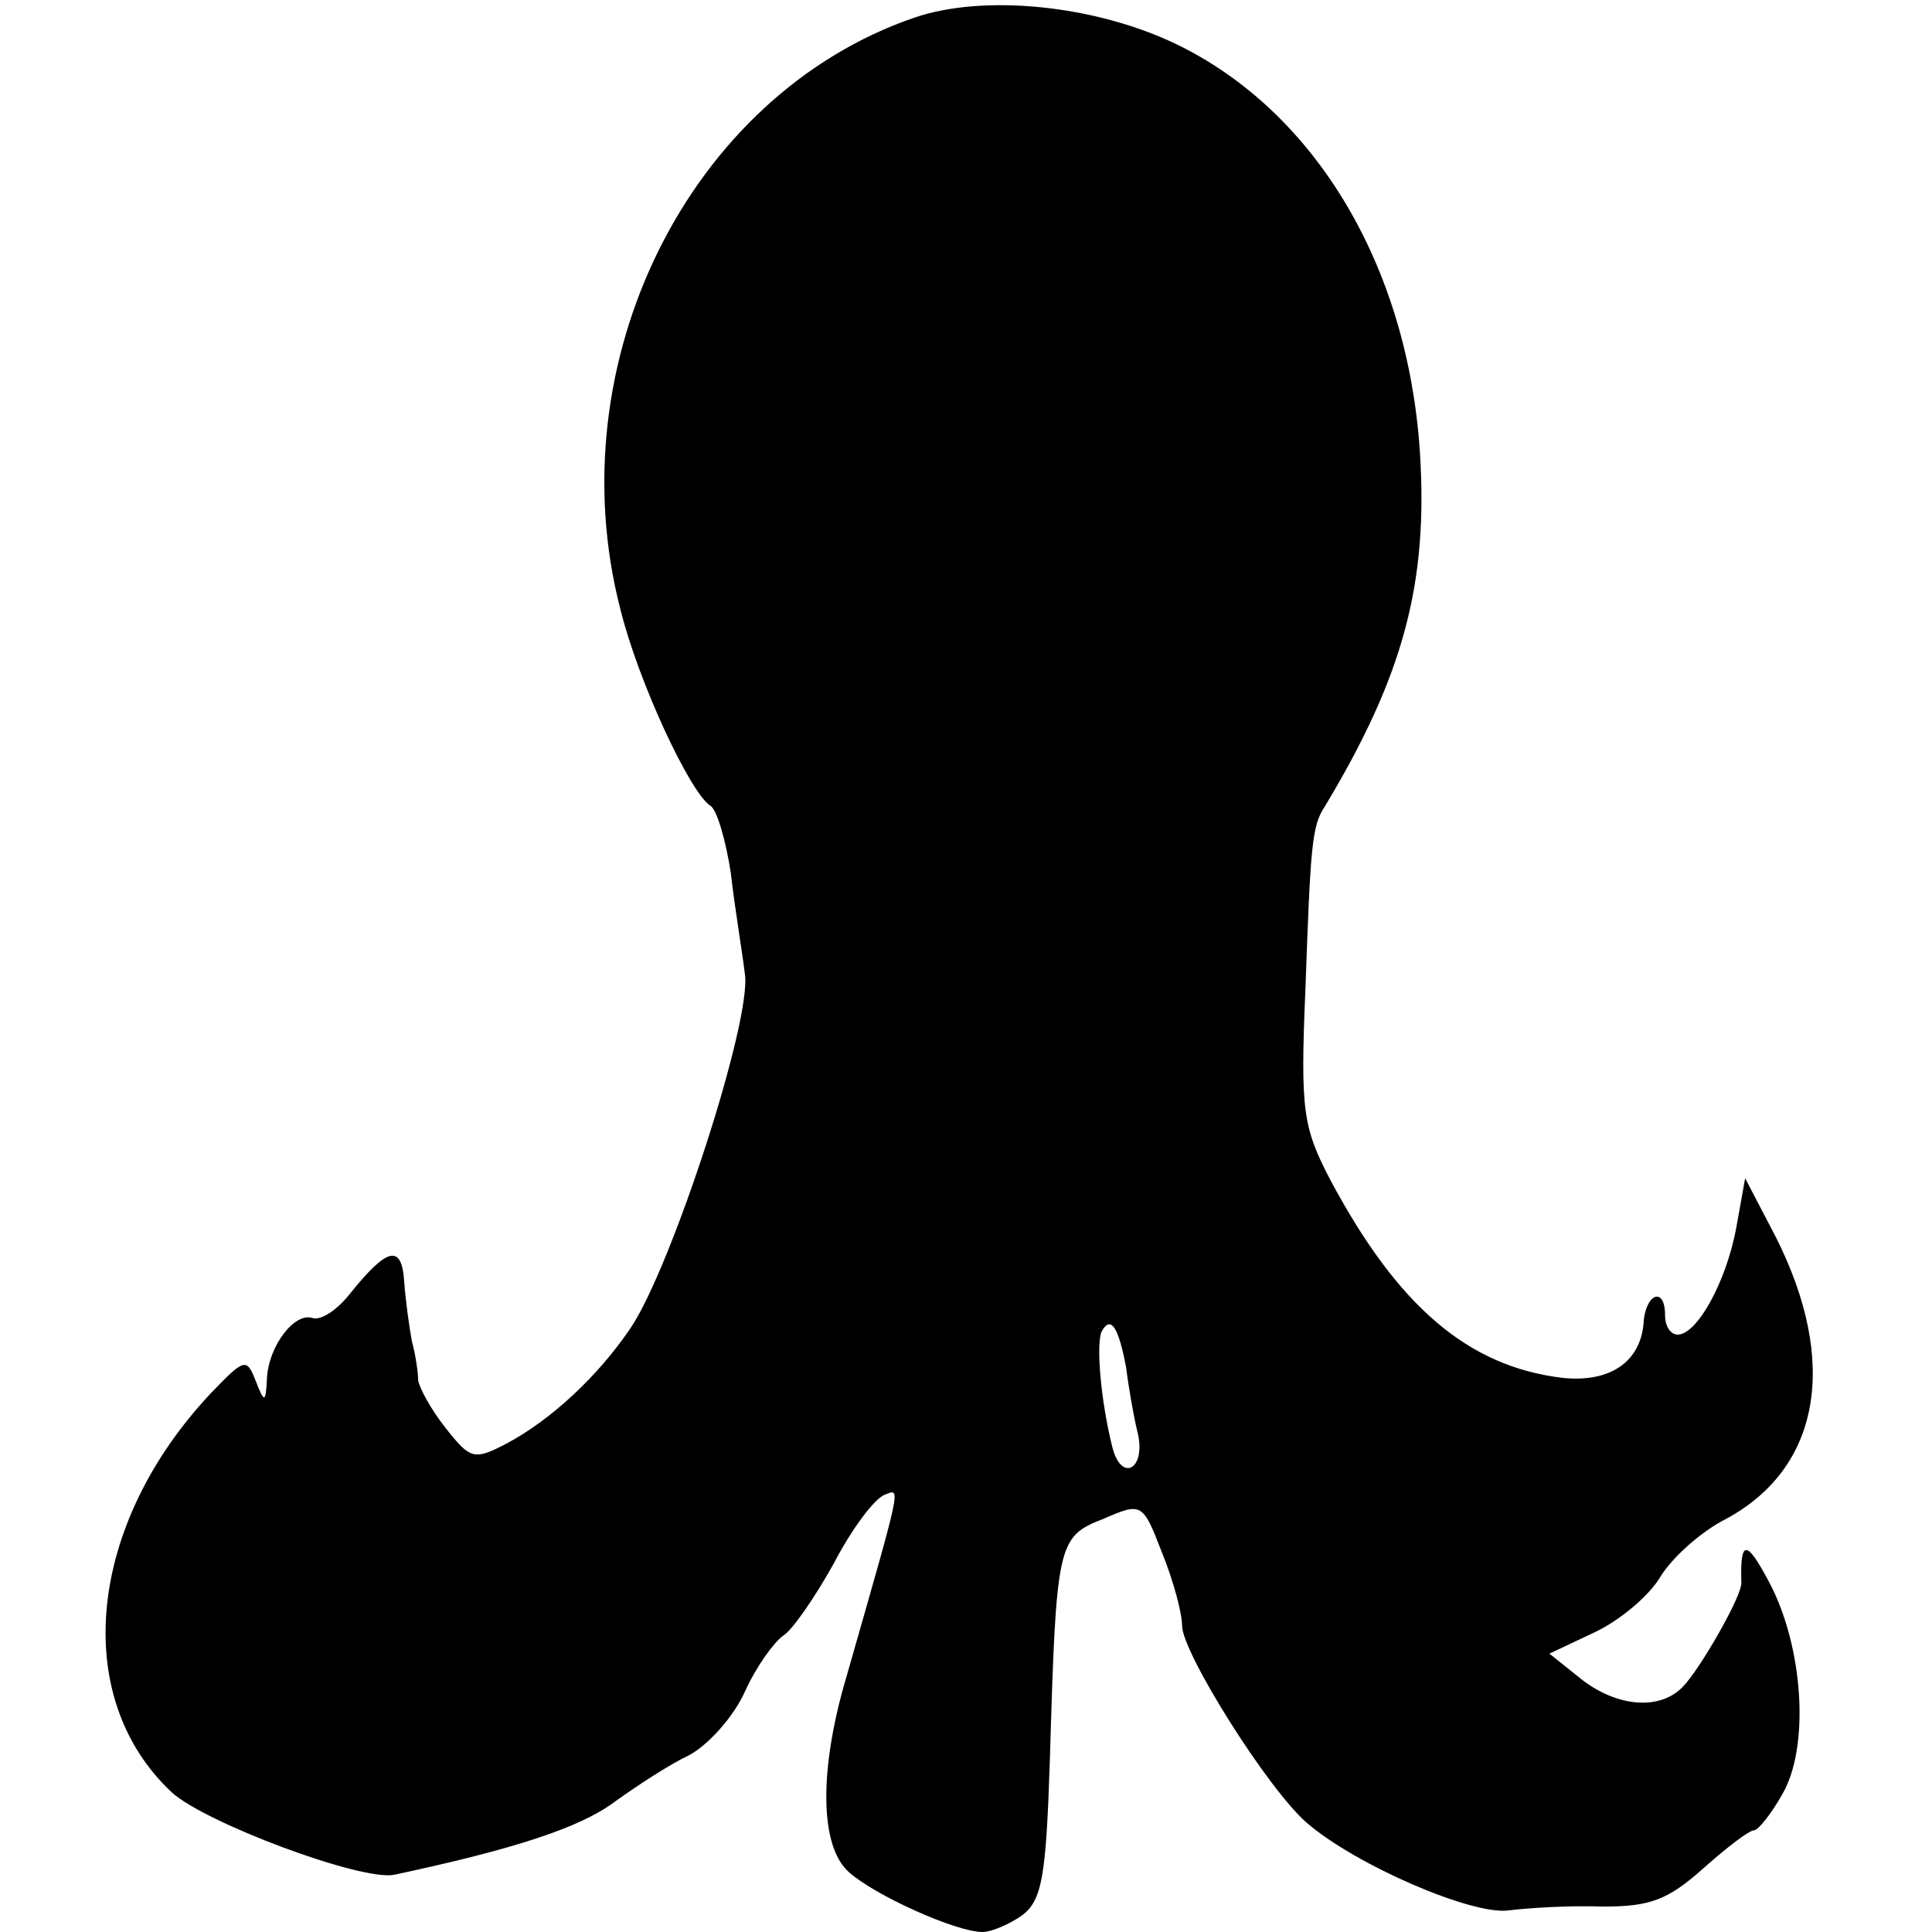
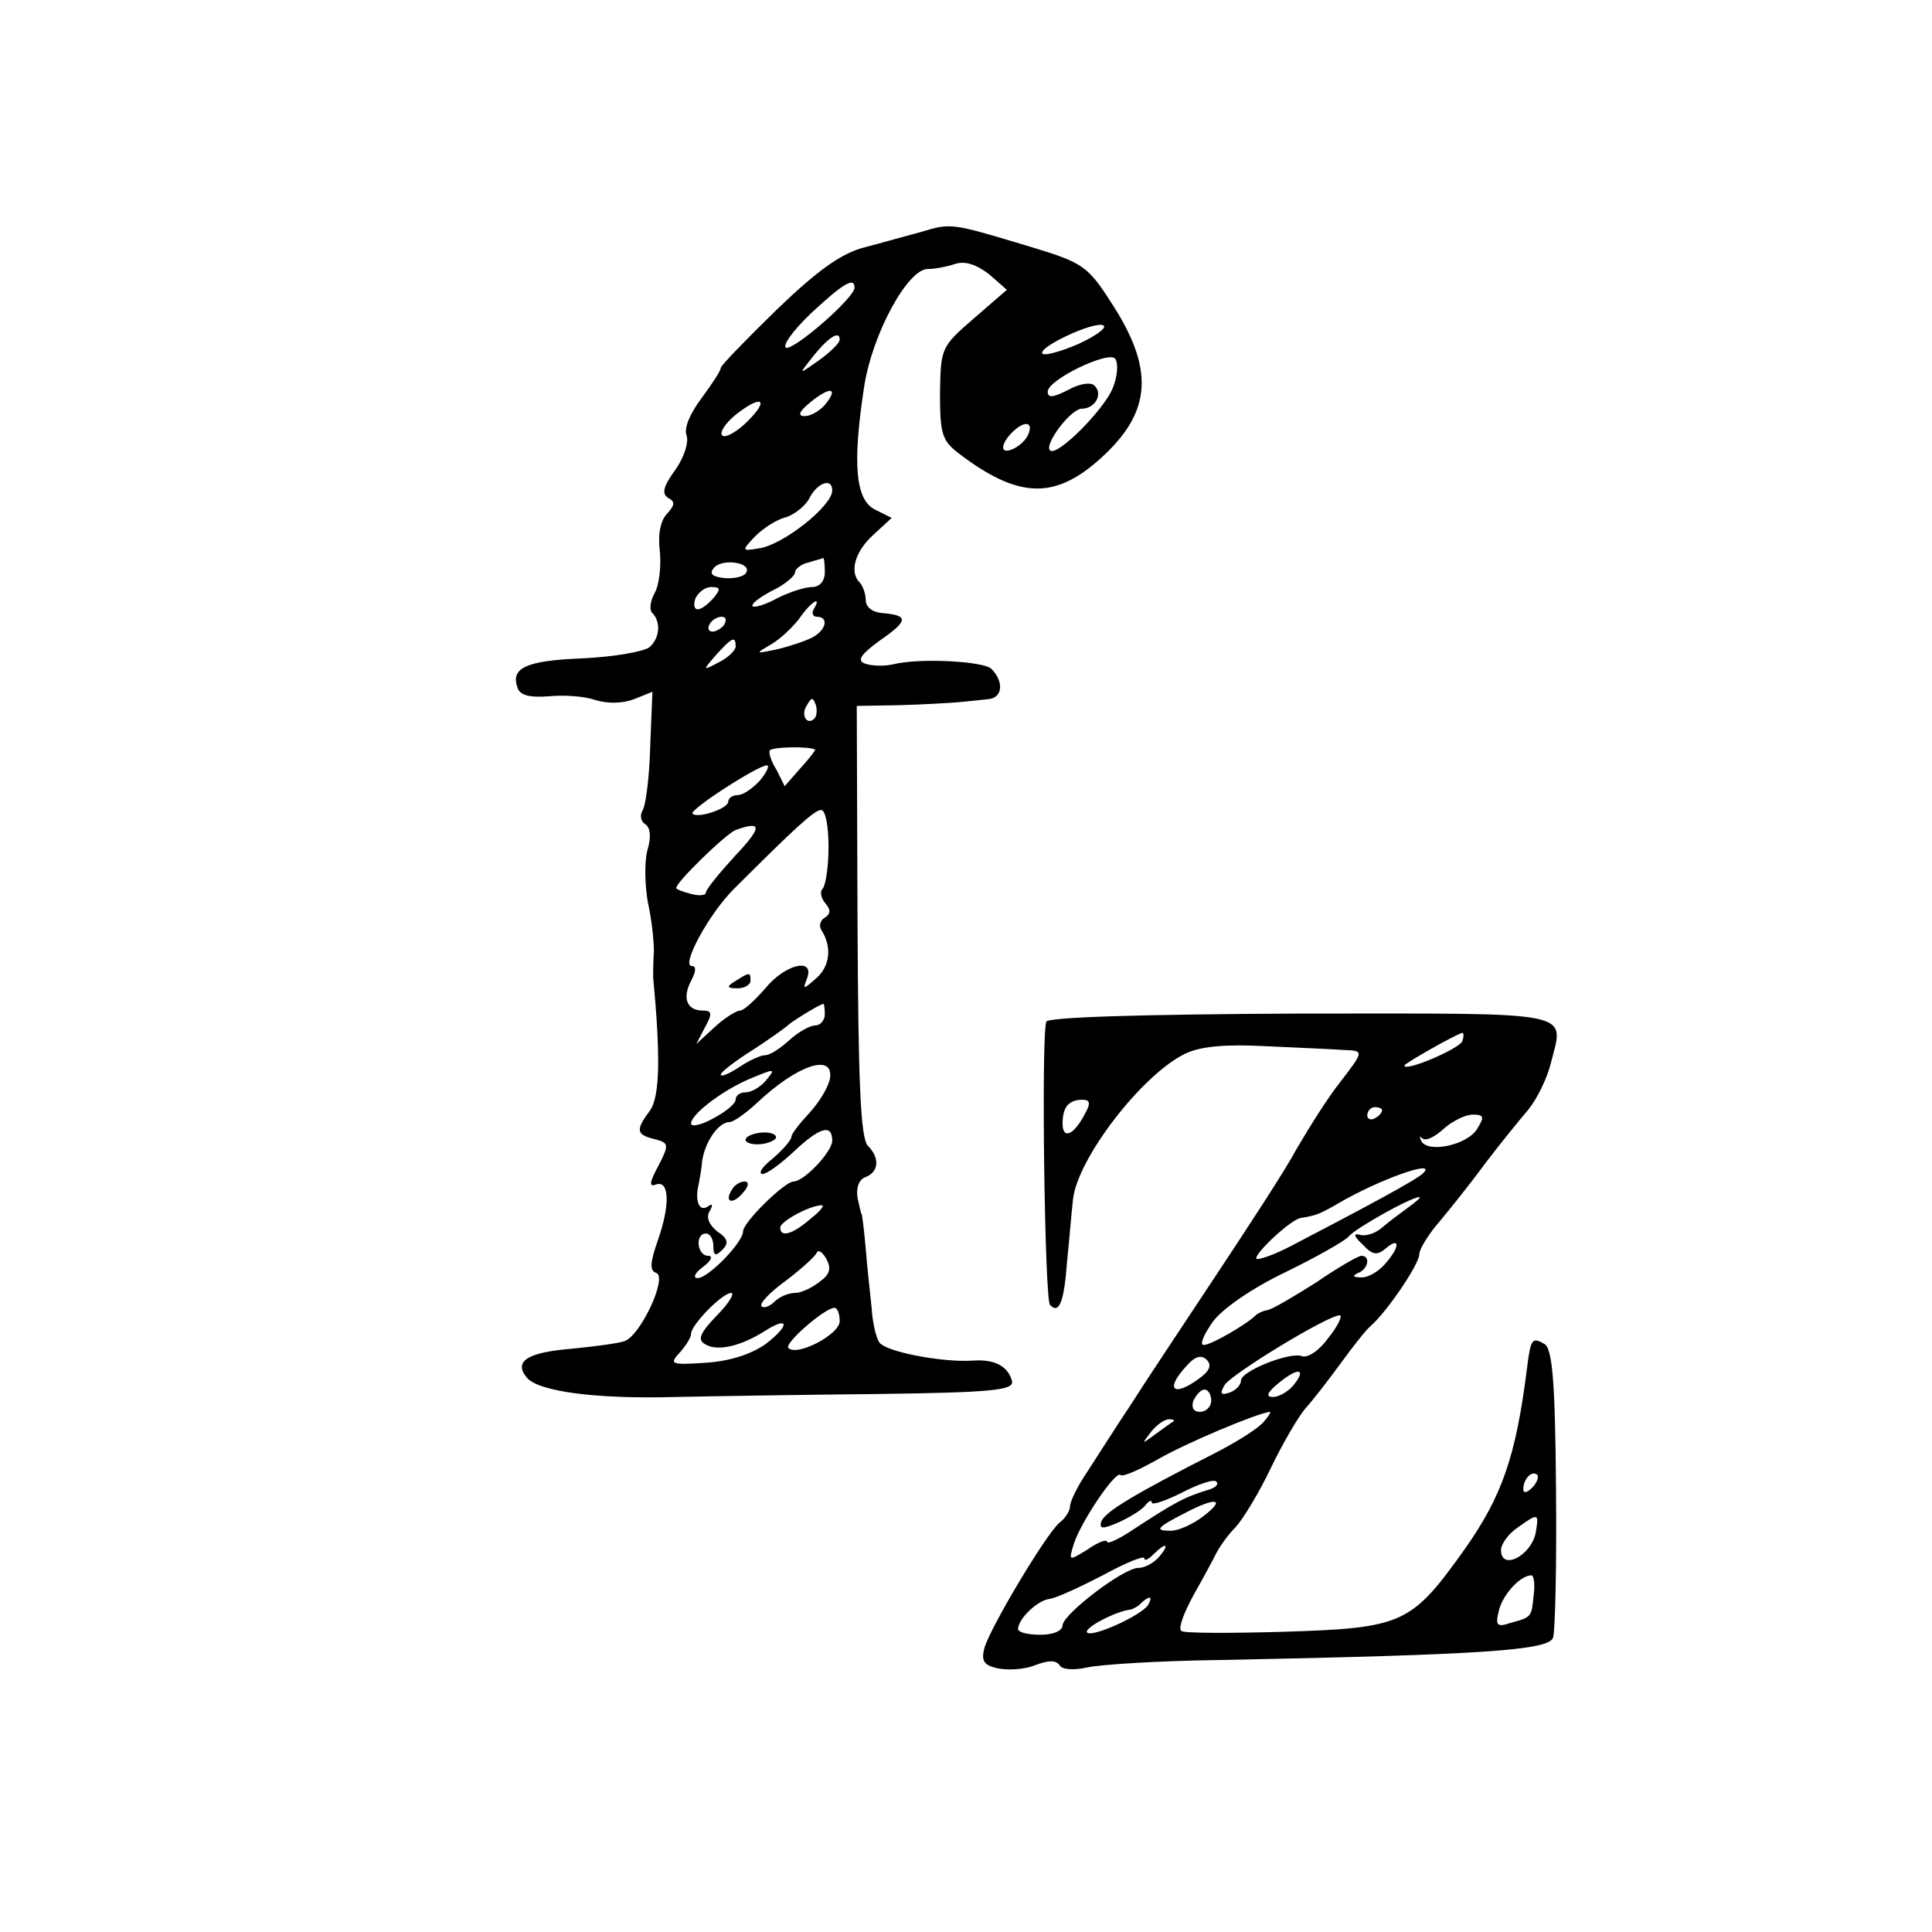
- <svg xmlns="http://www.w3.org/2000/svg" version="1.0" width="152pt" height="152pt" viewBox="0 0 152 152" preserveAspectRatio="xMidYMid meet">
-   <g transform="translate(0,152) scale(0.1,-0.1)" fill="#000000" stroke="none">
-     <path d="M719 1506 c-177 -61 -281 -271 -231 -465 14 -57 55 -145 71 -155 5 -3 12 -27 16 -53 3 -27 9 -62 11 -79 6 -36 -58 -232 -90 -279 -25 -37 -62 -72 -98 -91 -25 -13 -28 -12 -47 12 -12 15 -21 32 -22 38 0 6 -2 20 -5 31 -2 11 -5 32 -6 47 -2 29 -13 27 -42 -9 -10 -13 -23 -22 -30 -20 -14 5 -35 -22 -36 -48 -1 -19 -2 -19 -9 -1 -7 18 -9 17 -35 -10 -97 -103 -111 -239 -31 -314 26 -24 149 -70 175 -65 94 20 146 37 173 57 18 13 44 30 59 37 15 8 35 30 44 50 9 20 23 39 30 44 7 4 25 30 40 57 14 27 32 51 40 54 13 5 14 11 -30 -143 -22 -74 -21 -134 2 -154 20 -18 84 -47 105 -47 7 0 21 6 31 13 16 12 19 31 22 123 5 170 6 175 42 189 30 13 31 13 46 -26 9 -22 16 -48 16 -58 0 -21 67 -128 98 -155 38 -33 130 -73 159 -69 16 2 49 4 74 3 37 0 51 5 79 30 18 16 36 30 40 30 3 0 13 12 22 28 22 37 17 116 -10 167 -18 34 -23 34 -22 0 1 -10 -33 -69 -46 -82 -18 -19 -52 -16 -80 6 l-25 20 36 17 c19 9 42 28 51 43 9 15 32 36 52 46 74 40 89 123 39 222 l-24 46 -7 -39 c-8 -43 -31 -84 -46 -84 -6 0 -10 7 -10 15 0 24 -16 17 -17 -7 -3 -30 -27 -46 -64 -42 -74 9 -129 56 -182 155 -22 42 -24 55 -20 150 4 112 5 129 15 144 62 103 82 176 75 281 -10 145 -82 266 -191 319 -64 31 -152 40 -207 21z m167 -1062 c2 -16 6 -39 9 -51 7 -29 -13 -40 -20 -11 -9 36 -13 82 -8 91 7 12 13 3 19 -29z" />
+ <svg xmlns="http://www.w3.org/2000/svg" version="1.0" width="260pt" height="260pt" viewBox="0 0 260 260" preserveAspectRatio="xMidYMid meet">
+   <g transform="translate(0,260) scale(0.1,-0.1)" fill="#000000" stroke="none">
+     <path d="M1240 2288 c-19 -5 -54 -15 -77 -21 -31 -8 -63 -31 -118 -84 -41 -40 -75 -75 -75 -78 0 -4 -12 -22 -26 -41 -15 -20 -24 -40 -20 -50 3 -9 -3 -29 -15 -46 -16 -22 -19 -32 -10 -38 10 -5 9 -10 -1 -21 -9 -9 -13 -28 -10 -51 2 -20 -1 -46 -7 -56 -6 -11 -7 -22 -4 -26 13 -12 11 -35 -3 -47 -8 -6 -48 -13 -90 -15 -77 -3 -98 -13 -87 -41 4 -9 17 -12 42 -10 20 2 48 0 62 -5 16 -5 36 -5 52 1 l25 10 -3 -74 c-1 -40 -6 -79 -10 -85 -4 -7 -3 -15 3 -19 7 -4 9 -17 3 -36 -4 -17 -3 -48 1 -70 5 -22 8 -51 8 -65 -1 -14 -1 -29 -1 -35 10 -107 9 -160 -4 -179 -20 -27 -19 -33 6 -39 19 -5 20 -7 5 -36 -12 -22 -13 -29 -3 -25 18 6 19 -28 2 -76 -10 -29 -11 -40 -2 -43 16 -5 -21 -85 -43 -92 -9 -3 -40 -7 -70 -10 -61 -5 -79 -17 -61 -39 16 -19 95 -29 201 -26 47 1 168 3 270 4 154 2 184 5 182 17 -5 20 -23 30 -52 28 -41 -3 -120 12 -127 25 -4 6 -9 27 -10 46 -2 19 -6 55 -8 80 -2 25 -5 45 -5 45 -1 0 -3 10 -6 23 -2 14 2 25 11 28 18 7 19 26 3 42 -10 10 -13 86 -14 302 l-1 290 58 1 c33 1 68 3 79 4 11 1 29 3 39 4 20 1 23 23 5 41 -10 10 -96 15 -132 6 -13 -3 -30 -2 -38 1 -11 4 -6 12 20 31 39 27 39 34 3 37 -13 1 -22 8 -22 18 0 8 -4 19 -8 23 -14 14 -7 41 18 64 l25 23 -22 11 c-27 13 -31 62 -15 166 11 71 59 159 86 158 9 0 25 3 37 7 13 4 28 -1 45 -14 l24 -21 -45 -39 c-44 -38 -44 -40 -45 -101 0 -54 3 -63 25 -80 80 -61 129 -63 191 -7 70 63 73 121 13 212 -31 48 -38 52 -111 74 -103 31 -103 31 -143 19z m-90 -75 c0 -14 -81 -84 -92 -81 -6 2 9 23 33 46 43 40 59 50 59 35z m301 -76 c-23 -10 -45 -16 -48 -13 -8 8 71 45 82 38 5 -3 -10 -14 -34 -25z m-321 6 c0 -5 -13 -17 -28 -28 -27 -19 -27 -19 -12 0 22 29 40 42 40 28z m368 -64 c-10 -28 -76 -95 -85 -85 -8 8 28 56 43 56 17 0 29 19 17 31 -5 5 -20 3 -36 -6 -20 -10 -27 -11 -27 -2 0 16 83 56 91 44 4 -6 3 -23 -3 -38z m-388 -24 c-7 -8 -19 -15 -27 -15 -10 0 -8 6 8 19 27 22 38 19 19 -4z m-104 -22 c-14 -14 -30 -23 -34 -19 -4 4 4 16 17 27 35 28 48 23 17 -8z m378 -17 c-6 -16 -34 -30 -34 -18 0 5 5 13 12 20 16 16 29 15 22 -2z m-264 -76 c0 -21 -67 -74 -99 -78 -23 -4 -23 -3 -5 16 11 11 29 23 42 26 12 4 27 16 32 27 11 20 30 26 30 9z m-116 -111 c-3 -5 -16 -8 -29 -7 -17 2 -21 6 -14 14 11 13 52 7 43 -7z m106 1 c0 -12 -7 -20 -17 -20 -10 0 -31 -7 -47 -15 -16 -9 -31 -13 -33 -11 -3 3 9 12 26 21 17 8 31 20 31 25 0 4 8 11 18 13 9 3 18 5 20 6 1 0 2 -8 2 -19z m-150 -35 c-7 -8 -16 -15 -21 -15 -5 0 -6 7 -3 15 4 8 13 15 21 15 13 0 13 -3 3 -15z m135 -15 c-3 -5 -1 -10 4 -10 17 0 13 -18 -6 -28 -10 -5 -31 -12 -48 -16 -29 -6 -29 -6 -7 7 12 7 29 23 38 35 15 22 31 32 19 12z m-120 -20 c-3 -5 -11 -10 -16 -10 -6 0 -7 5 -4 10 3 6 11 10 16 10 6 0 7 -4 4 -10z m15 -30 c0 -5 -10 -15 -22 -21 -23 -12 -23 -12 -4 10 21 23 26 26 26 11z m106 -97 c-10 -10 -19 5 -10 18 6 11 8 11 12 0 2 -7 1 -15 -2 -18z m1 -42 c1 0 -8 -12 -20 -25 l-21 -24 -11 22 c-7 11 -11 23 -9 26 2 5 55 6 61 1z m-74 -41 c-10 -11 -23 -20 -30 -20 -7 0 -13 -4 -13 -9 0 -9 -41 -23 -48 -16 -5 5 88 65 100 65 4 0 0 -9 -9 -20z m92 -90 c0 -27 -4 -52 -8 -56 -4 -4 -2 -13 4 -20 7 -8 7 -14 -1 -19 -6 -3 -8 -11 -5 -16 15 -23 12 -49 -6 -65 -18 -16 -19 -16 -13 -1 11 29 -29 20 -56 -13 -14 -16 -29 -30 -34 -30 -5 0 -21 -10 -34 -22 l-25 -23 12 23 c10 18 9 22 -3 22 -22 0 -28 17 -16 40 7 13 7 20 1 20 -15 0 23 70 56 103 81 81 109 107 118 107 6 0 10 -22 10 -50z m-126 -12 c-21 -23 -39 -45 -39 -49 0 -4 -9 -5 -20 -2 -11 3 -20 6 -20 8 0 8 67 73 80 78 36 13 36 4 -1 -35z m121 -213 c0 -8 -6 -15 -13 -15 -7 0 -23 -9 -35 -20 -12 -11 -26 -20 -32 -20 -6 0 -22 -7 -35 -16 -14 -9 -25 -14 -25 -10 0 3 19 18 43 33 23 15 44 30 47 33 5 5 42 28 48 29 1 1 2 -6 2 -14z m7 -86 c-2 -12 -15 -33 -28 -47 -13 -14 -24 -28 -24 -32 0 -4 -11 -17 -25 -29 -14 -11 -20 -20 -14 -21 6 0 25 14 42 30 35 33 52 38 52 15 0 -15 -38 -55 -52 -55 -12 0 -68 -55 -68 -67 0 -15 -47 -63 -61 -63 -7 0 -4 7 7 15 11 8 14 15 7 15 -15 0 -18 30 -3 30 6 0 10 -8 10 -17 0 -13 3 -14 12 -5 9 9 8 15 -7 25 -11 9 -15 19 -10 27 5 9 4 11 -3 6 -11 -7 -17 8 -12 29 1 6 4 20 5 33 4 26 22 52 37 52 5 0 22 12 37 26 54 51 103 67 98 33z m-87 -4 c-7 -8 -19 -15 -26 -15 -8 0 -14 -4 -14 -10 0 -5 -13 -16 -30 -25 -16 -9 -30 -12 -30 -7 0 12 39 42 74 58 40 17 41 17 26 -1z m61 -185 c-24 -21 -41 -26 -41 -12 0 8 38 29 55 30 6 1 -1 -8 -14 -18z m12 -85 c-10 -8 -25 -15 -33 -15 -9 0 -21 -5 -28 -12 -6 -6 -14 -9 -17 -6 -4 3 11 19 32 34 21 16 40 33 42 38 2 5 8 1 13 -8 7 -13 5 -21 -9 -31z m-138 -45 c-23 -24 -27 -33 -16 -39 16 -10 47 -3 79 17 34 22 36 9 2 -17 -20 -14 -49 -23 -81 -25 -46 -3 -49 -2 -34 14 8 9 15 20 15 25 0 12 42 55 54 55 5 0 -3 -14 -19 -30z m165 -8 c0 -18 -58 -48 -69 -36 -6 6 49 54 62 54 4 0 7 -8 7 -18z" />
+     <path d="M990 1280 c-13 -8 -12 -10 3 -10 9 0 17 5 17 10 0 12 -1 12 -20 0z" />
+     <path d="M1004 1068 c-3 -4 4 -8 15 -8 11 0 22 4 25 8 2 4 -4 8 -15 8 -11 0 -23 -4 -25 -8z" />
+     <path d="M985 999 c-11 -17 1 -21 15 -4 8 9 8 15 2 15 -6 0 -14 -5 -17 -11z" />
+     <path d="M1408 1225 c-7 -24 -2 -374 5 -381 12 -13 19 3 23 58 3 29 6 67 8 84 6 55 93 168 151 196 21 10 54 13 110 10 44 -2 90 -4 103 -5 28 -1 28 -1 -5 -44 -16 -20 -41 -60 -58 -89 -16 -30 -66 -106 -109 -171 -43 -65 -95 -143 -114 -173 -20 -30 -46 -71 -59 -91 -13 -19 -23 -40 -23 -46 0 -6 -6 -16 -14 -22 -18 -15 -92 -139 -101 -168 -5 -18 -1 -24 17 -28 13 -3 36 -2 51 4 18 7 28 7 33 0 3 -6 19 -7 37 -3 18 4 97 9 177 10 355 7 444 13 450 30 3 9 5 99 4 201 -1 142 -5 187 -15 194 -17 10 -19 8 -24 -32 -15 -120 -34 -173 -84 -244 -72 -101 -83 -106 -245 -111 -70 -2 -132 -2 -136 1 -5 3 3 24 16 48 13 23 27 49 31 57 4 8 15 24 26 35 10 11 32 47 48 81 16 33 37 69 47 80 9 10 30 37 46 59 16 22 34 45 40 50 23 20 66 84 66 97 0 7 13 28 28 45 15 18 43 53 62 79 19 25 45 57 57 71 12 15 25 42 30 62 18 72 39 67 -337 67 -218 -1 -341 -5 -342 -11z m560 -26 c-3 -10 -78 -42 -78 -33 0 3 71 43 78 44 2 0 2 -5 0 -11z m-508 -98 c-15 -29 -30 -35 -30 -13 0 22 8 32 27 32 10 0 11 -5 3 -19z m400 5 c0 -3 -4 -8 -10 -11 -5 -3 -10 -1 -10 4 0 6 5 11 10 11 6 0 10 -2 10 -4z m128 -25 c-13 -22 -66 -33 -75 -17 -3 6 -3 8 1 4 5 -4 17 2 29 13 11 10 29 19 39 19 15 0 16 -3 6 -19z m-73 -60 c-9 -9 -82 -48 -178 -98 -23 -12 -44 -19 -46 -17 -5 5 47 54 60 55 19 3 25 5 49 19 56 33 136 61 115 41z m-20 -46 c-11 -8 -27 -20 -35 -27 -8 -7 -21 -12 -29 -10 -10 3 -10 -1 3 -13 13 -14 19 -15 31 -5 20 17 19 1 -2 -22 -9 -10 -23 -18 -32 -17 -10 0 -12 2 -3 6 13 5 17 23 4 23 -4 0 -32 -16 -61 -36 -30 -19 -59 -36 -65 -37 -6 -1 -13 -4 -16 -7 -12 -12 -60 -40 -70 -40 -6 0 0 14 12 31 13 18 54 46 98 67 41 20 80 42 85 48 9 11 84 53 95 53 3 0 -4 -6 -15 -14z m-107 -175 c-12 -17 -28 -28 -36 -25 -16 6 -82 -20 -82 -33 0 -6 -7 -13 -15 -16 -12 -4 -14 -2 -7 10 8 14 137 93 155 94 4 0 -2 -14 -15 -30z m-174 -55 c-35 -26 -47 -15 -17 17 11 13 20 15 27 8 7 -7 4 -15 -10 -25z m126 -10 c-7 -8 -19 -15 -27 -15 -10 0 -8 6 8 19 27 22 38 19 19 -4z m-110 -20 c0 -8 -7 -15 -15 -15 -9 0 -12 6 -9 15 4 8 10 15 15 15 5 0 9 -7 9 -15z m71 -28 c-6 -8 -34 -26 -63 -41 -112 -57 -152 -81 -156 -94 -3 -10 2 -10 25 0 15 7 31 17 35 23 4 5 8 7 8 3 0 -4 18 2 40 13 23 12 44 19 47 15 3 -3 0 -7 -8 -10 -36 -11 -47 -17 -111 -59 -16 -10 -28 -15 -28 -12 0 4 -12 0 -26 -10 -26 -16 -26 -16 -19 7 10 31 57 100 63 93 3 -3 25 7 50 21 36 21 133 62 151 64 2 0 -2 -6 -8 -13z m-122 0 c-2 -1 -13 -9 -24 -17 -19 -14 -19 -14 -6 3 7 9 18 17 24 17 6 0 8 -1 6 -3z m483 -89 c-7 -7 -12 -8 -12 -2 0 14 12 26 19 19 2 -3 -1 -11 -7 -17z m-442 -38 c-14 -11 -34 -20 -44 -20 -23 0 -20 4 19 24 42 22 55 19 25 -4z m447 -21 c-5 -32 -47 -54 -47 -25 0 8 10 22 22 30 28 20 29 20 25 -5z m-507 -34 c-7 -8 -19 -15 -28 -15 -20 0 -101 -62 -102 -77 0 -8 -13 -13 -30 -13 -16 0 -30 3 -30 8 1 14 25 37 41 40 10 1 42 16 73 32 31 17 56 27 56 23 0 -4 5 -2 12 5 17 17 23 15 8 -3z m504 -51 c-3 -30 -2 -30 -31 -38 -18 -6 -21 -4 -16 16 5 22 29 48 44 48 3 0 5 -12 3 -26z m-519 -14 c-9 -14 -75 -44 -82 -37 -5 6 39 29 59 31 3 1 10 4 14 9 11 10 16 9 9 -3z" />
  </g>
</svg>
